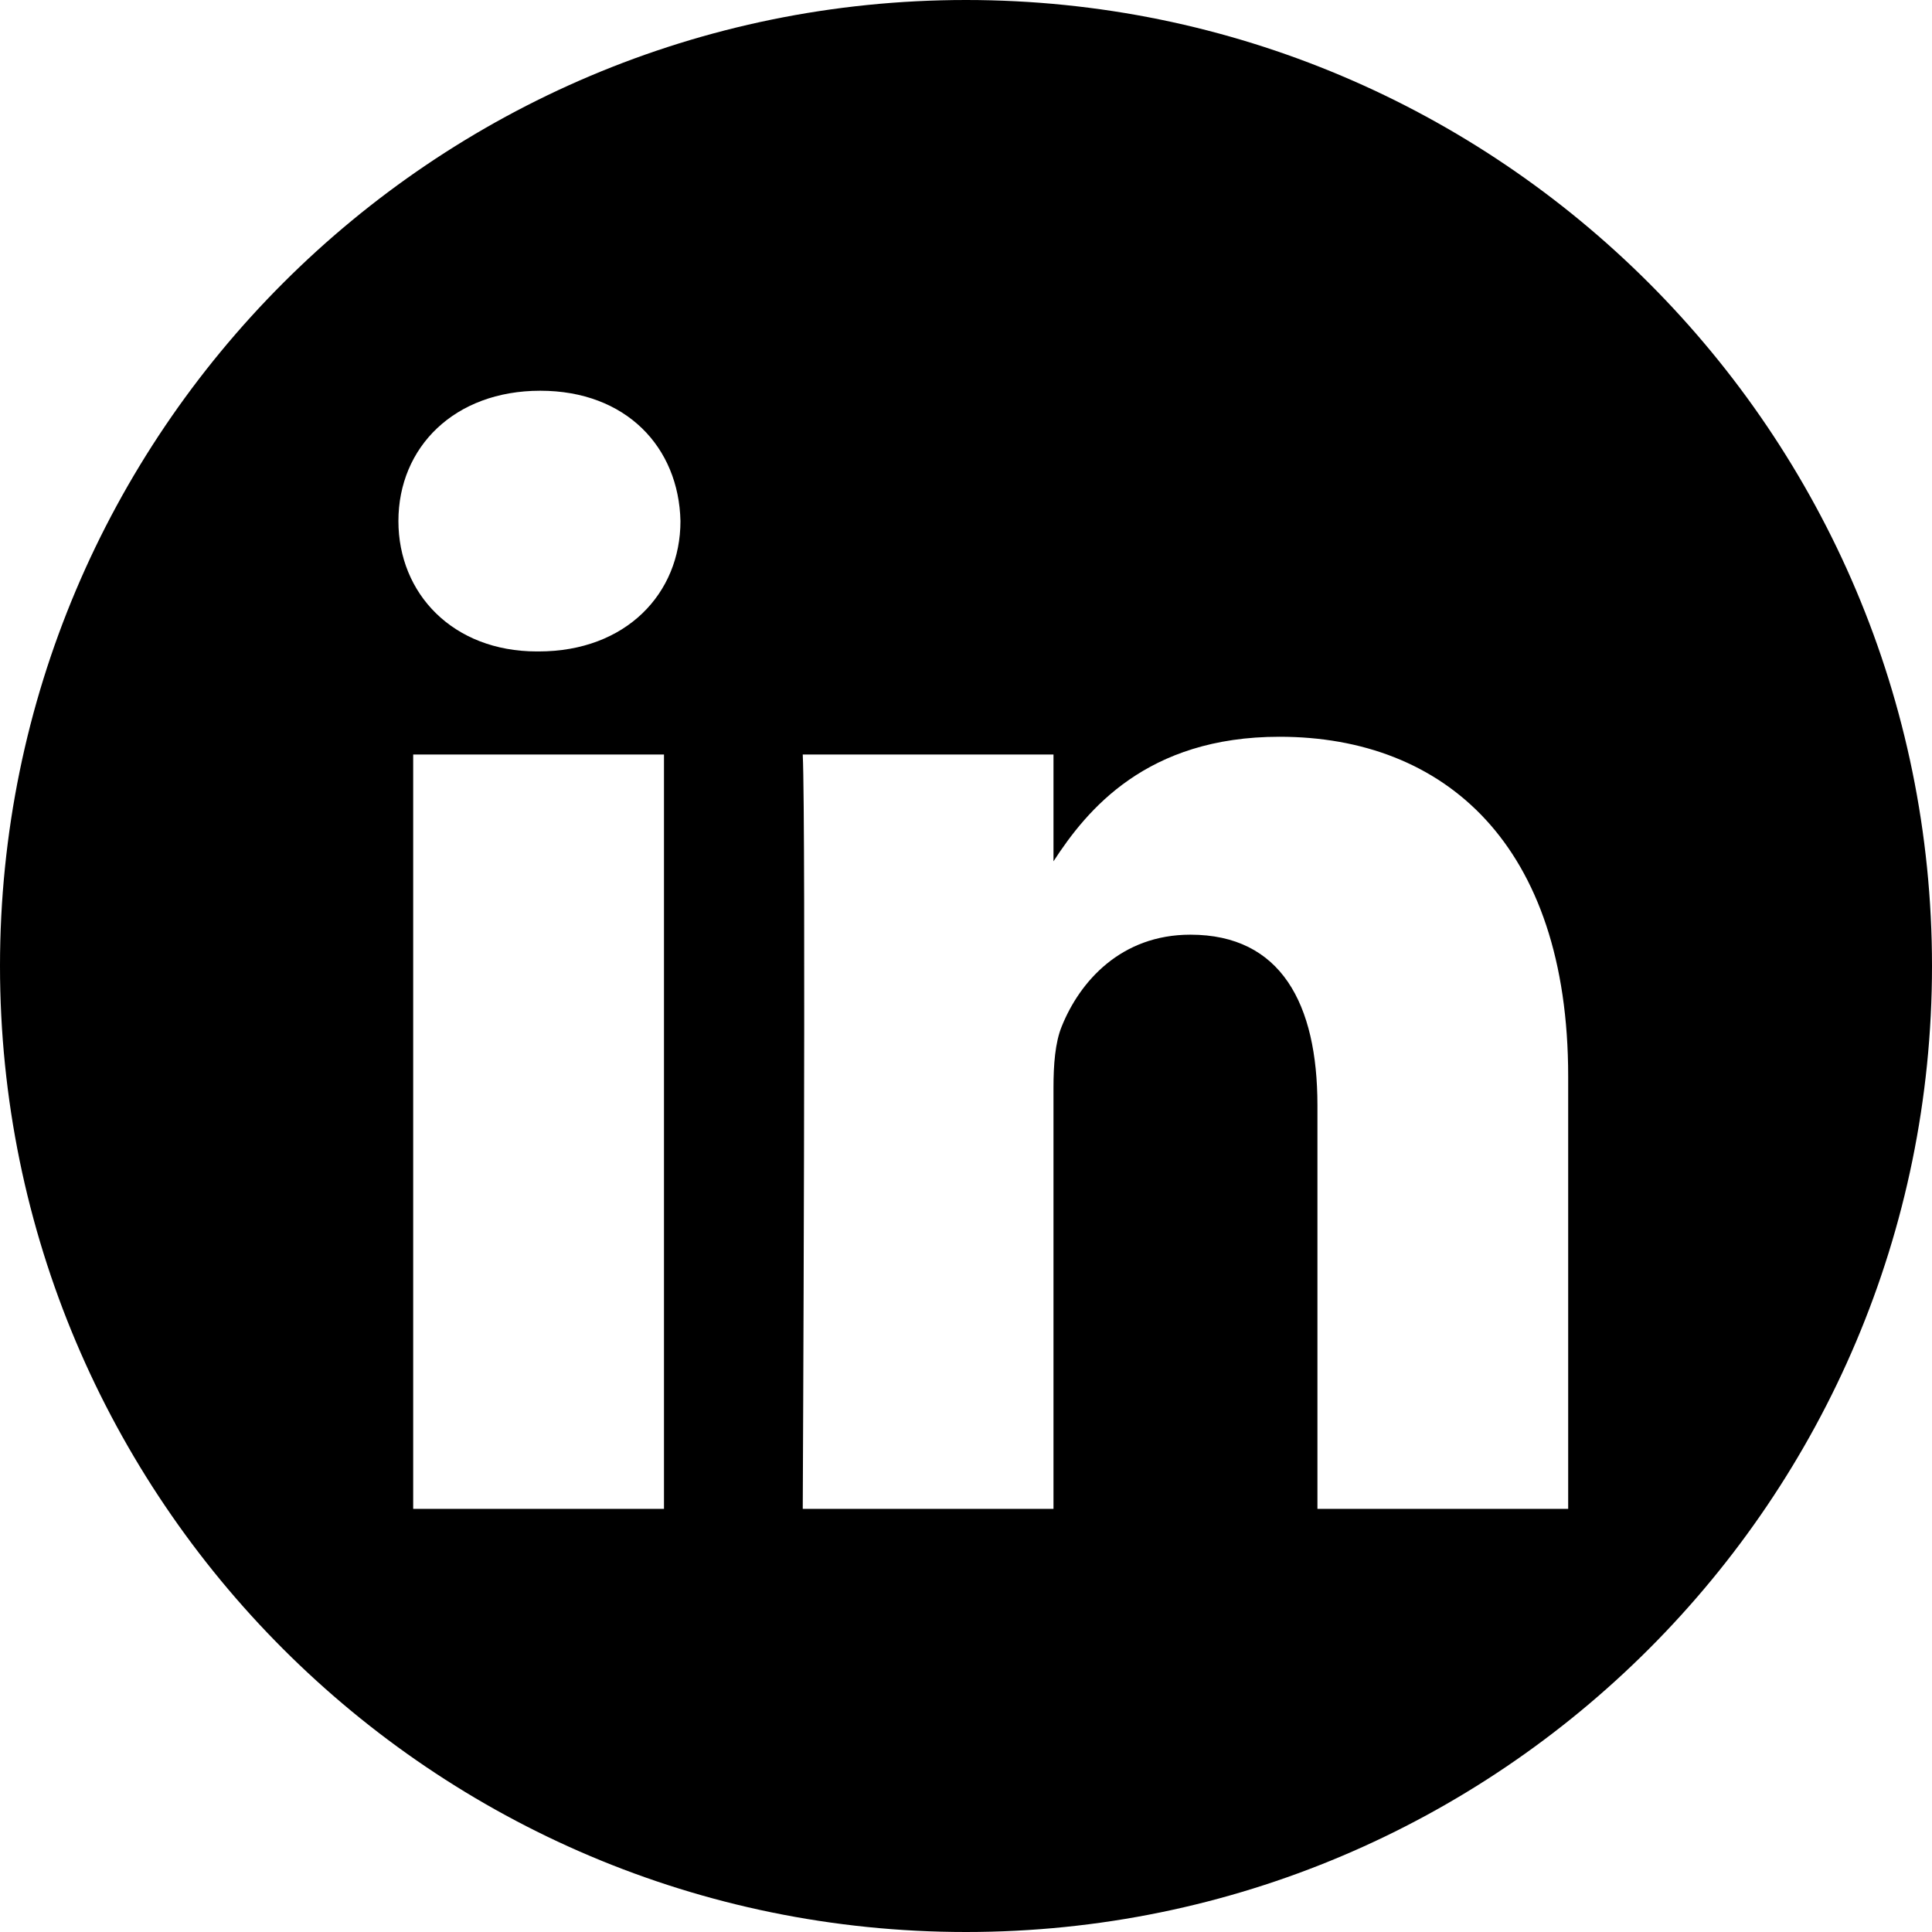
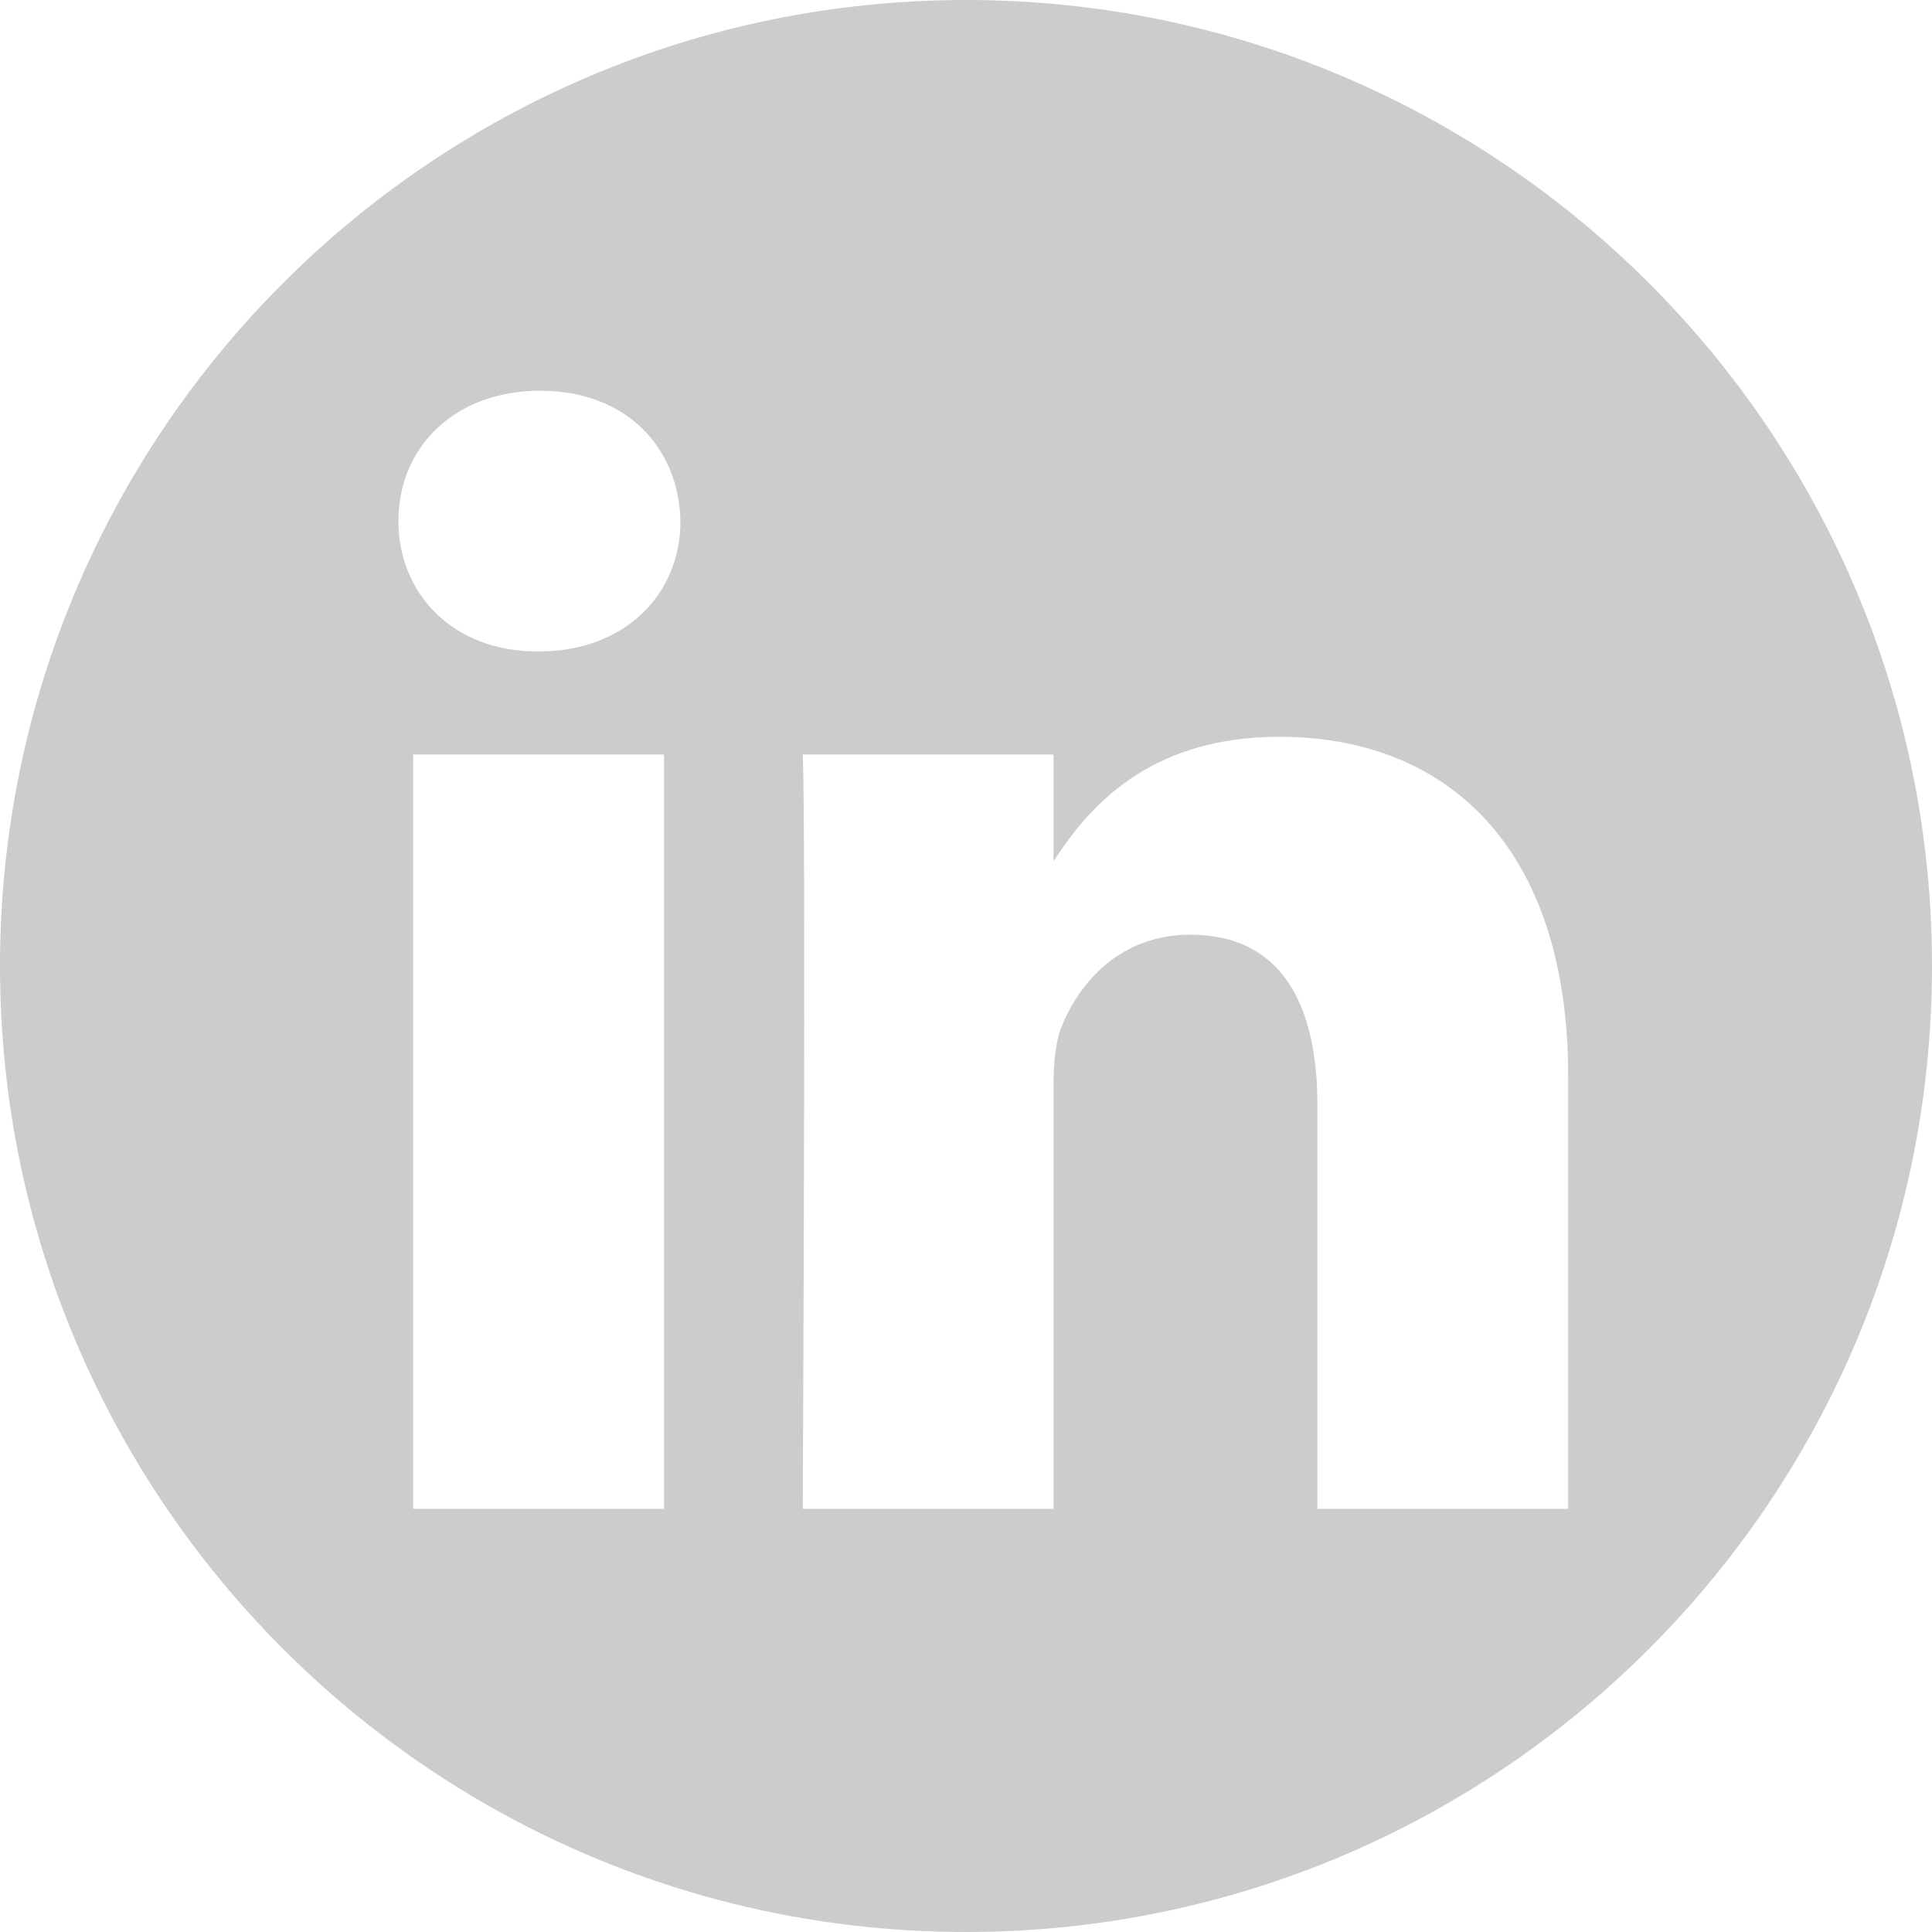
- <svg xmlns="http://www.w3.org/2000/svg" height="100%" style="fill-rule:evenodd;clip-rule:evenodd;stroke-linejoin:round;stroke-miterlimit:2;" version="1.1" viewBox="0 0 512 512" width="100%" xml:space="preserve">
+ <svg xmlns="http://www.w3.org/2000/svg" height="100%" style="fill:#CCCCCC;fill-rule:evenodd;clip-rule:evenodd;stroke-linejoin:round;stroke-miterlimit:2;" version="1.1" viewBox="0 0 512 512" width="100%" xml:space="preserve">
  <path d="M256,0c141.29,0 256,114.71 256,256c0,141.29 -114.71,256 -256,256c-141.29,0 -256,-114.71 -256,-256c0,-141.29 114.71,-256 256,-256Zm-80.037,399.871l0,-199.921l-66.464,0l0,199.921l66.464,0Zm239.62,0l0,-114.646c0,-61.409 -32.787,-89.976 -76.509,-89.976c-35.255,0 -51.047,19.389 -59.889,33.007l0,-28.306l-66.447,0c0.881,18.757 0,199.921 0,199.921l66.446,0l0,-111.65c0,-5.976 0.43,-11.95 2.191,-16.221c4.795,-11.935 15.737,-24.299 34.095,-24.299c24.034,0 33.663,18.34 33.663,45.204l0,106.966l66.45,0Zm-272.403,-296.321c-22.74,0 -37.597,14.95 -37.597,34.545c0,19.182 14.405,34.544 36.717,34.544l0.429,0c23.175,0 37.6,-15.362 37.6,-34.544c-0.43,-19.595 -14.424,-34.545 -37.149,-34.545Z" />
</svg>
